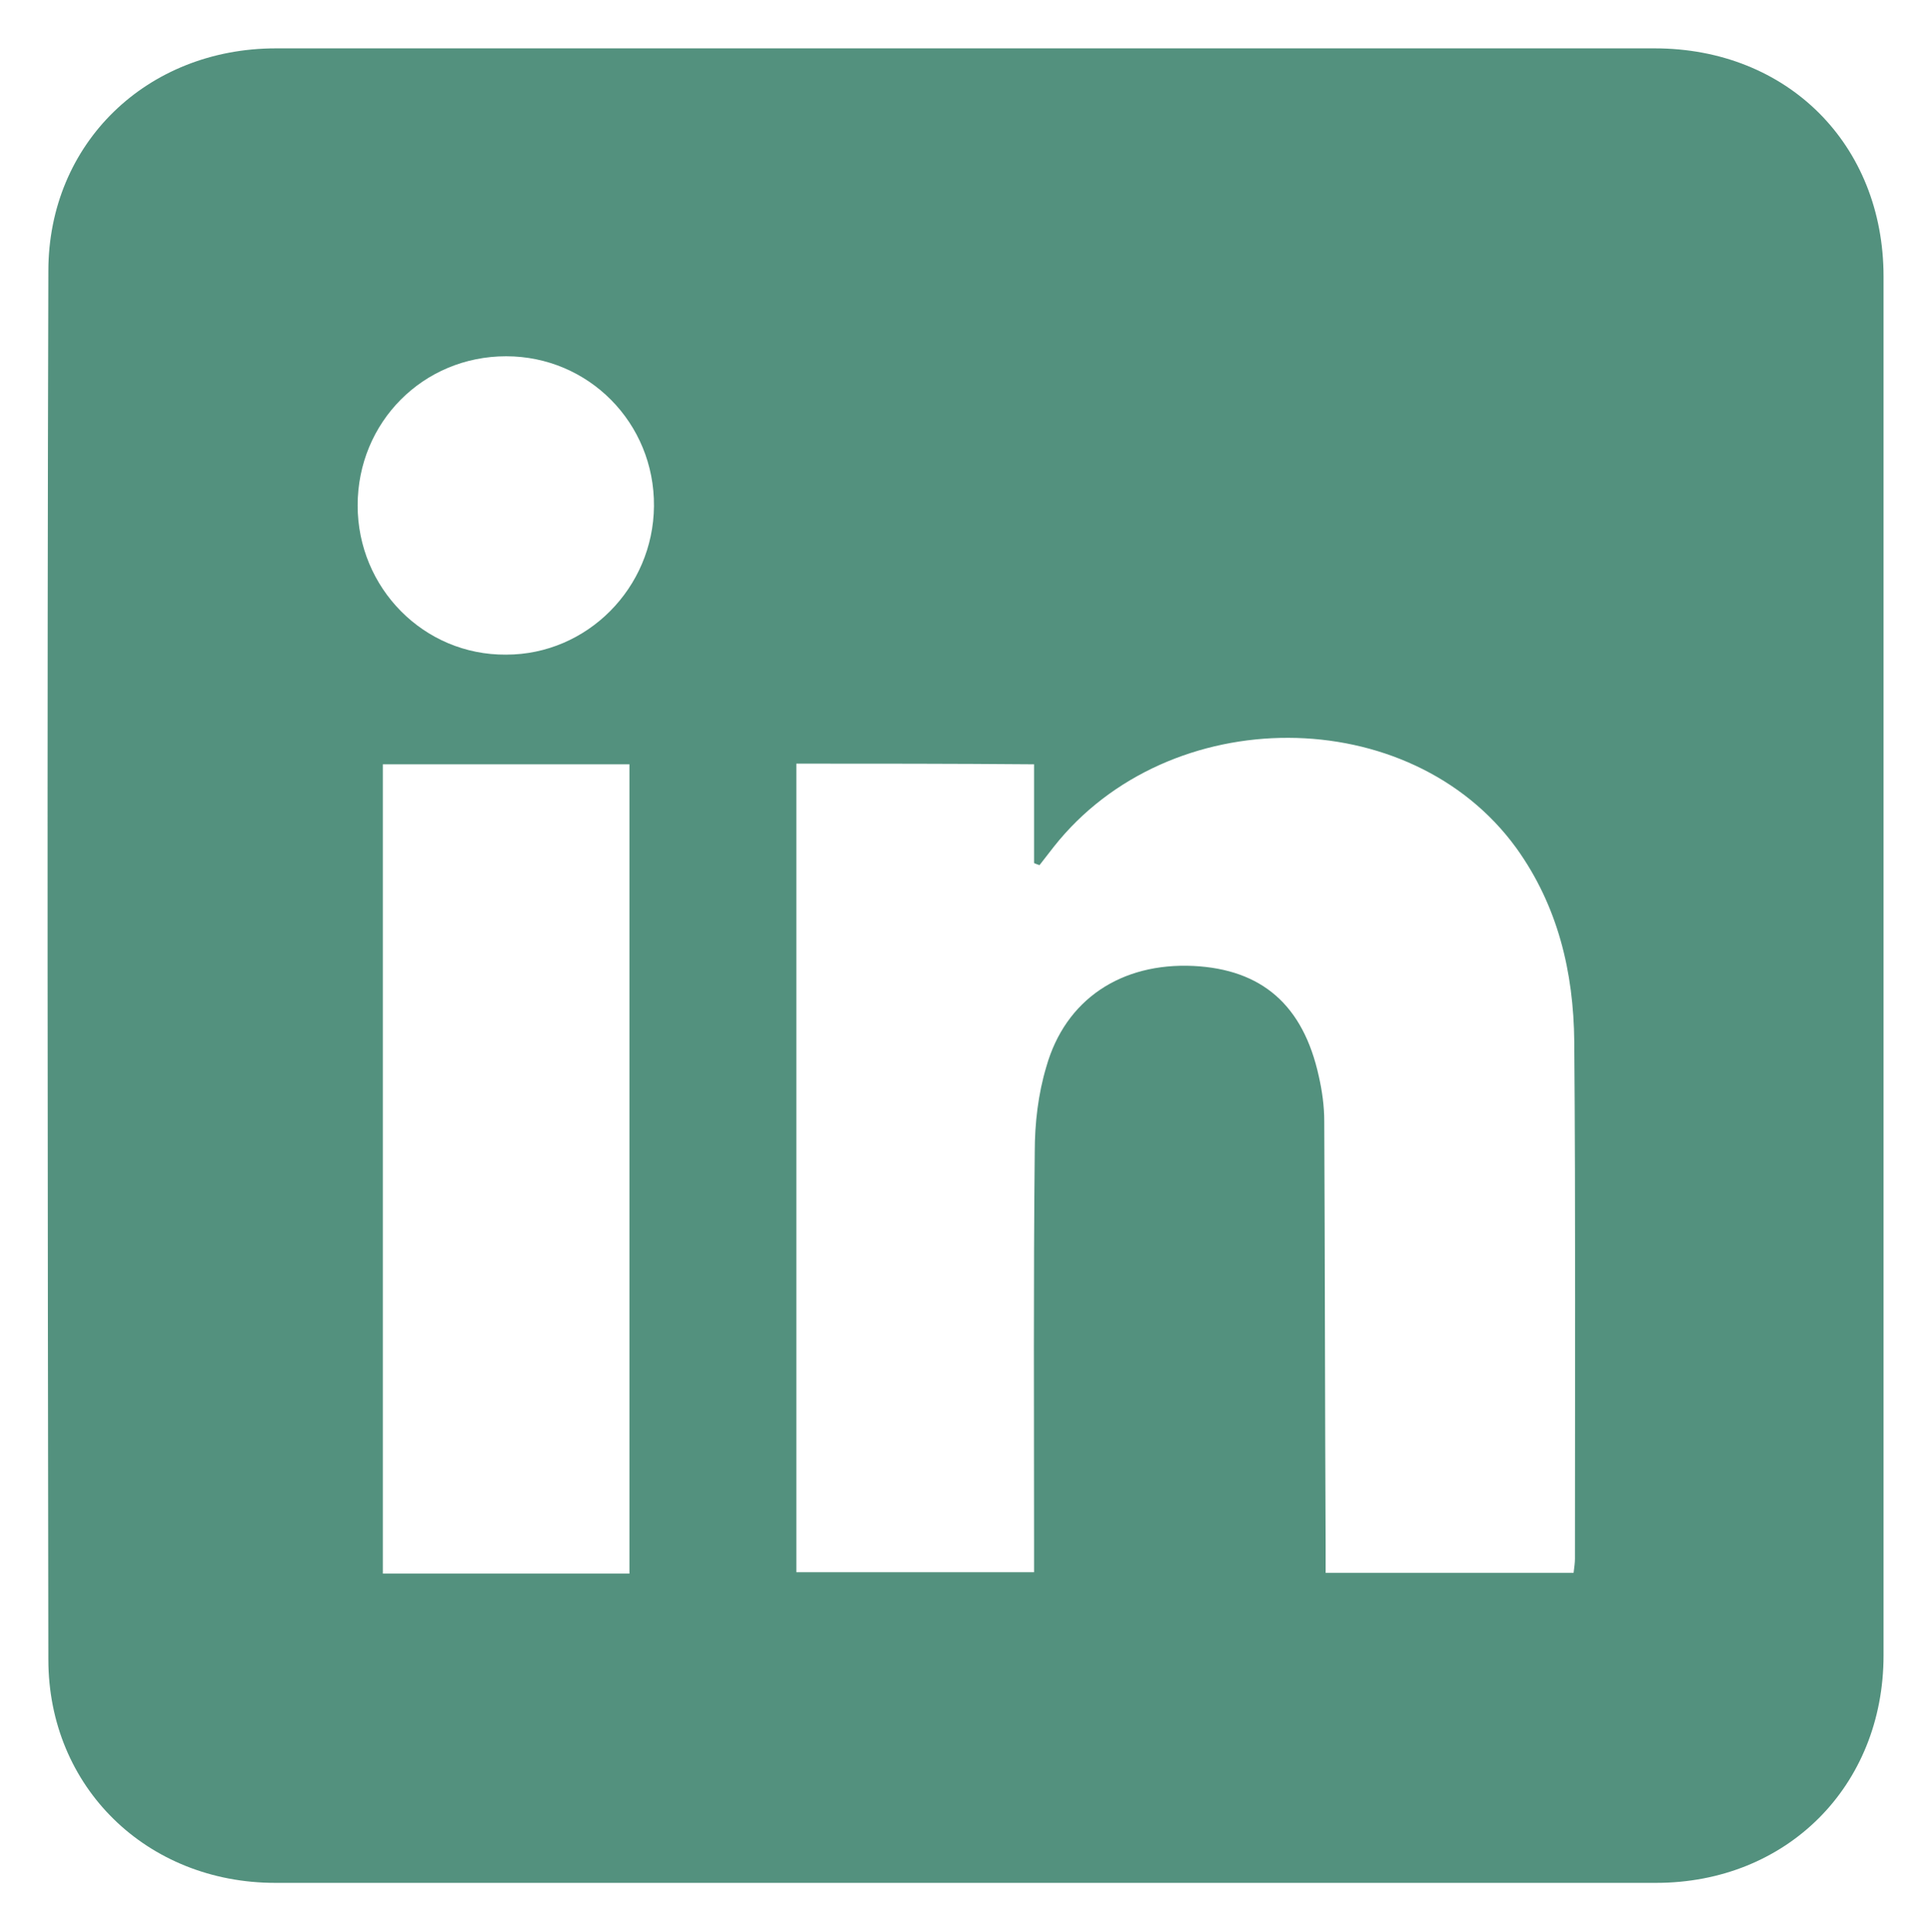
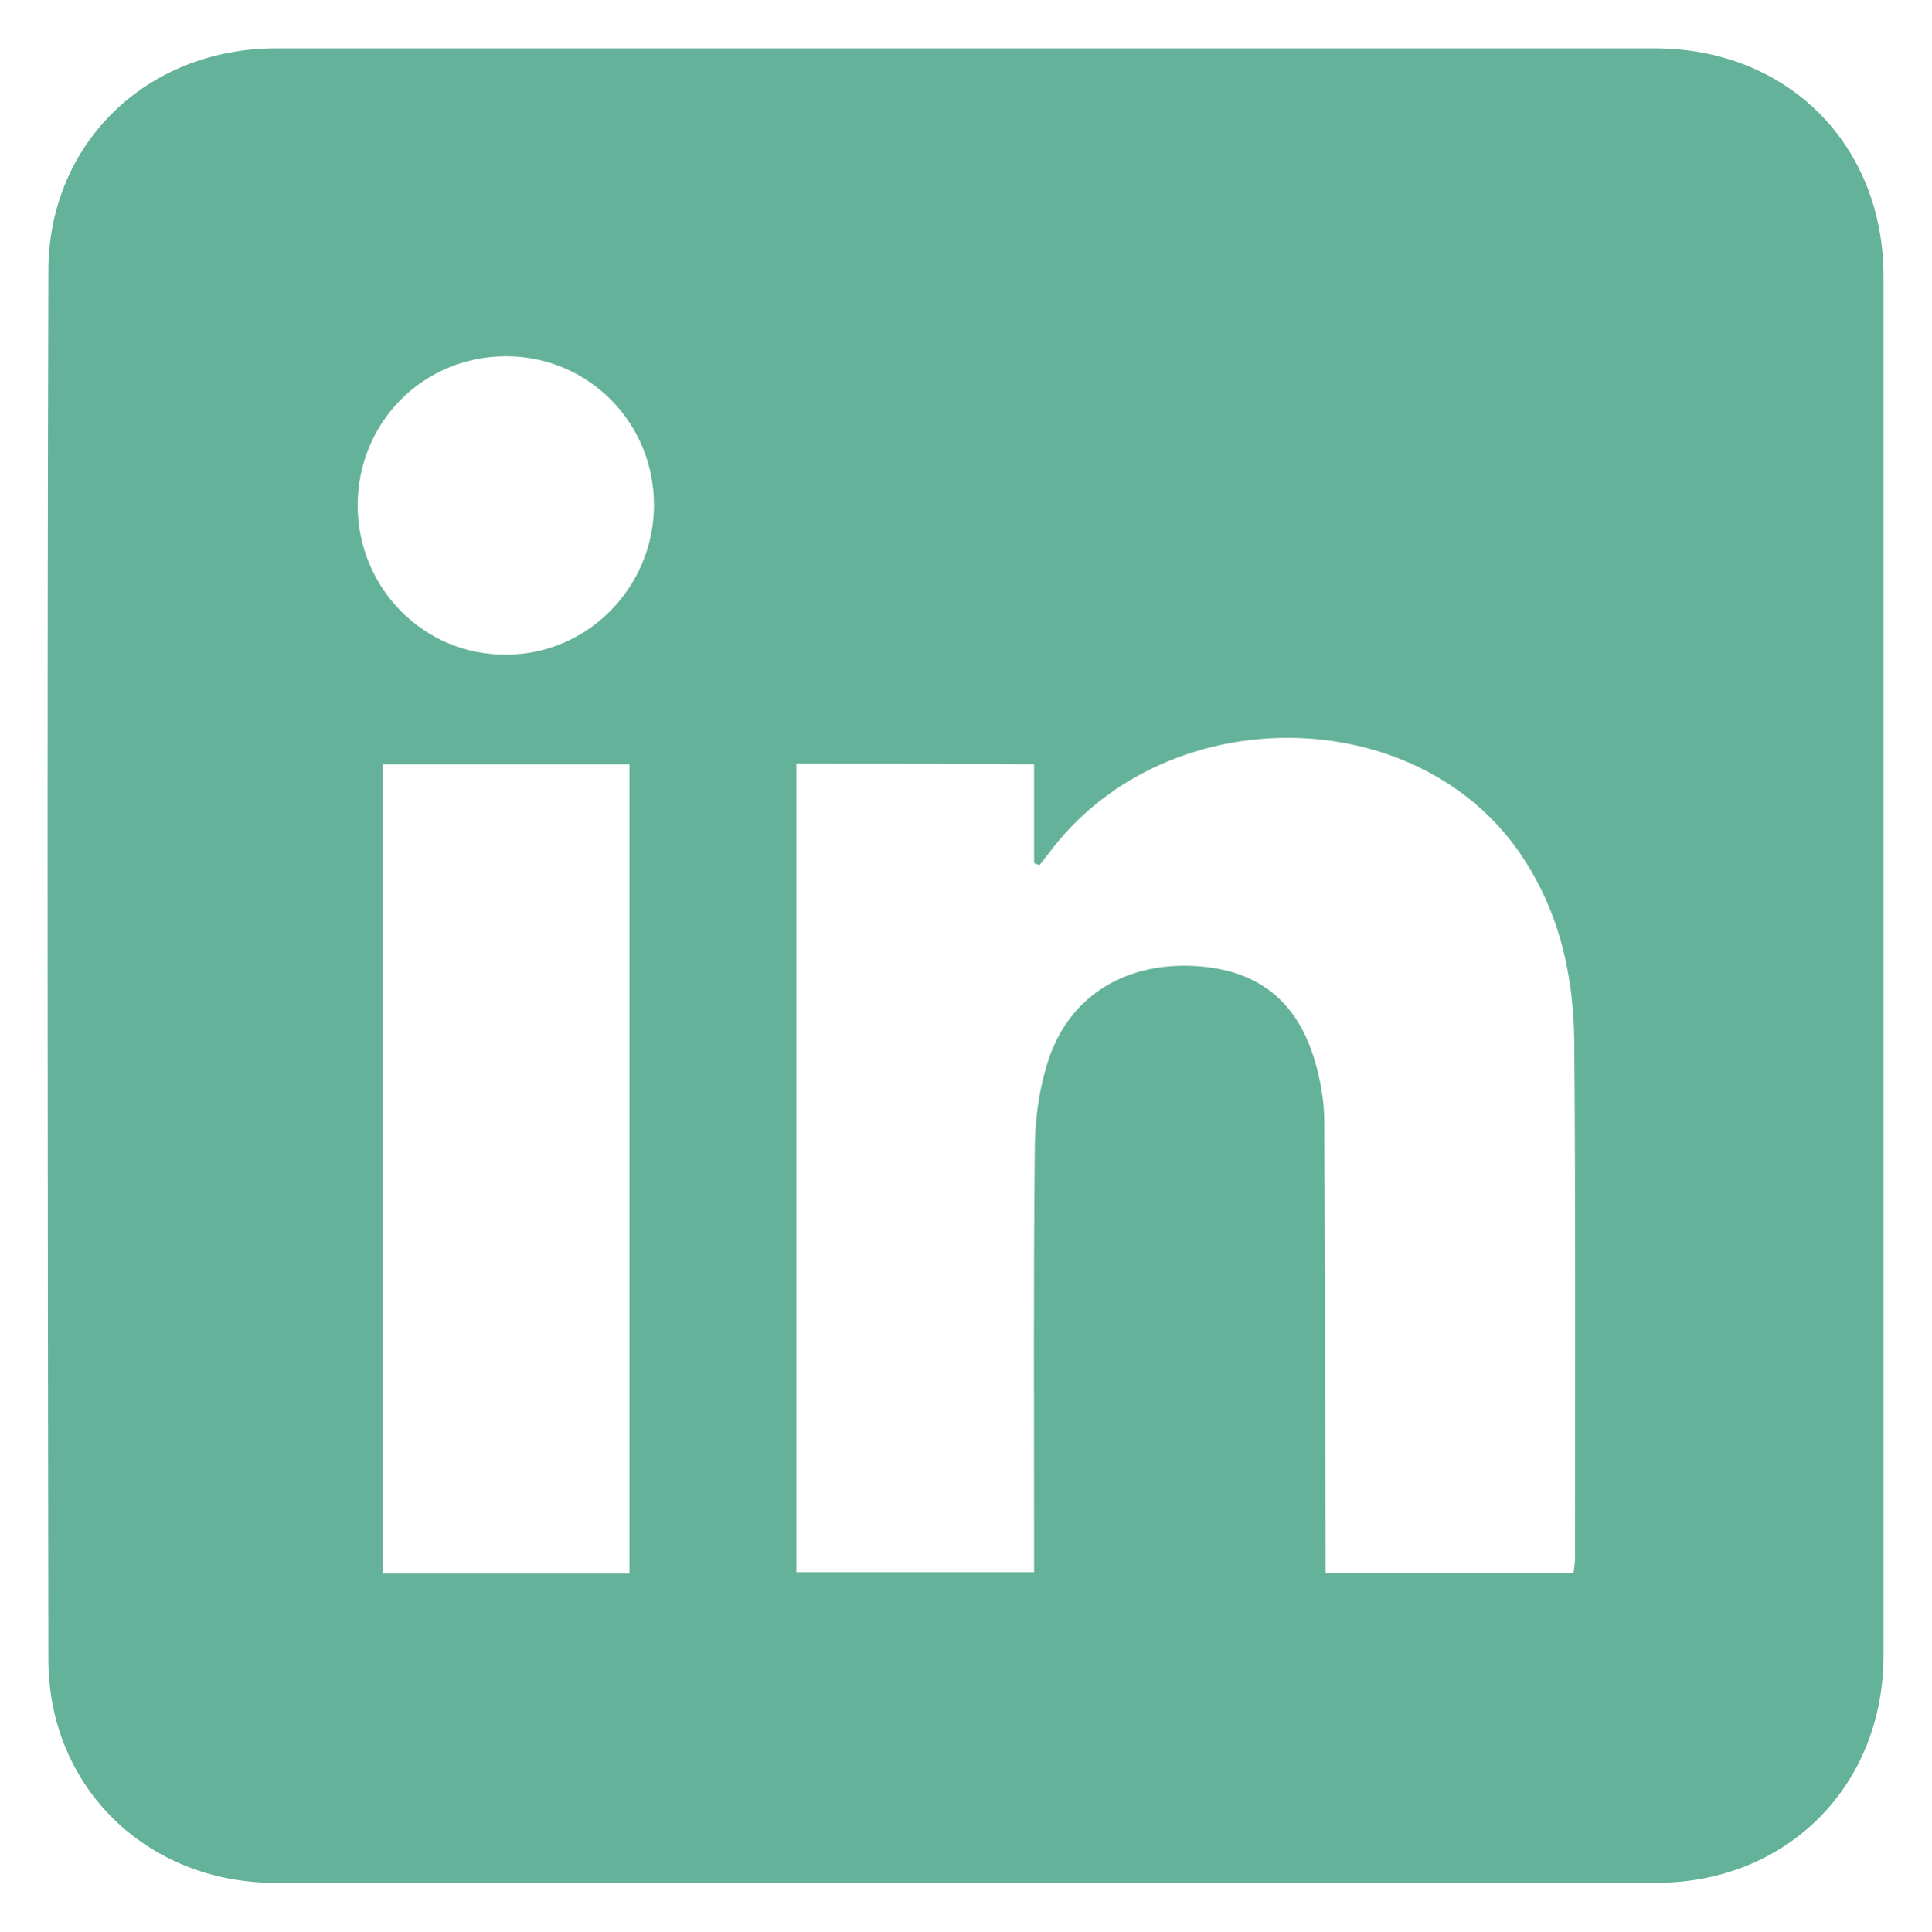
<svg xmlns="http://www.w3.org/2000/svg" version="1.1" x="0px" y="0px" viewBox="0 0 283.5 283.5" style="enable-background:new 0 0 283.5 283.5;" xml:space="preserve">
  <g id="icon-li">
-     <path class="st12" fill="#53917E" d="M141.5,7.1c33.8,0,67.6,0,101.4,0c19.5,0,33.6,14.1,33.6,33.5c0,67.5,0,134.9,0,202.4   c0,19.2-14.2,33.4-33.4,33.4c-67.6,0-135.1,0-202.7,0c-18.8,0-33.3-14-33.3-32.8C7,175.6,6.9,107.7,7.1,39.8   C7.1,21,21.6,7.1,40.5,7.1C74.2,7.1,107.8,7.1,141.5,7.1z M116.9,112.1c0,39.8,0,79.3,0,118.7c11.7,0,23.2,0,34.9,0   c0-1.6,0-2.9,0-4.2c0-19.2-0.1-38.4,0.1-57.5c0-4.2,0.5-8.5,1.7-12.5c2.8-9.9,11-15.3,21.6-14.8c10,0.5,16.1,5.7,18.4,16.2   c0.5,2.2,0.8,4.4,0.8,6.6c0.1,20.7,0.1,41.5,0.2,62.2c0,1.3,0,2.6,0,4.1c12.3,0,24.3,0,36.4,0c0.1-0.8,0.2-1.5,0.2-2.1   c0-25.3,0.1-50.6-0.1-75.9c-0.1-10.2-2.4-19.9-8.5-28.4c-15.6-21.5-51-21.6-67.9-0.2c-0.7,0.9-1.4,1.8-2.1,2.7   c-0.3-0.1-0.6-0.2-0.8-0.3c0-4.8,0-9.6,0-14.5C139.8,112.1,128.5,112.1,116.9,112.1z M92.4,231c0-39.8,0-79.3,0-118.8   c-12.3,0-24.2,0-36.2,0c0,39.7,0,79.2,0,118.8C68.3,231,80.2,231,92.4,231z M52.5,74.2c0,12.1,9.7,22,21.8,21.9   c11.9,0,21.6-9.8,21.7-21.8c0.1-12.2-9.6-22-21.7-22C62.1,52.3,52.5,62,52.5,74.2z" />
+     <path class="st12" fill="rgb(100, 178, 154)" d="M141.5,7.1c33.8,0,67.6,0,101.4,0c19.5,0,33.6,14.1,33.6,33.5c0,67.5,0,134.9,0,202.4   c0,19.2-14.2,33.4-33.4,33.4c-67.6,0-135.1,0-202.7,0c-18.8,0-33.3-14-33.3-32.8C7,175.6,6.9,107.7,7.1,39.8   C7.1,21,21.6,7.1,40.5,7.1C74.2,7.1,107.8,7.1,141.5,7.1z M116.9,112.1c0,39.8,0,79.3,0,118.7c11.7,0,23.2,0,34.9,0   c0-1.6,0-2.9,0-4.2c0-19.2-0.1-38.4,0.1-57.5c0-4.2,0.5-8.5,1.7-12.5c2.8-9.9,11-15.3,21.6-14.8c10,0.5,16.1,5.7,18.4,16.2   c0.5,2.2,0.8,4.4,0.8,6.6c0.1,20.7,0.1,41.5,0.2,62.2c0,1.3,0,2.6,0,4.1c12.3,0,24.3,0,36.4,0c0.1-0.8,0.2-1.5,0.2-2.1   c0-25.3,0.1-50.6-0.1-75.9c-0.1-10.2-2.4-19.9-8.5-28.4c-15.6-21.5-51-21.6-67.9-0.2c-0.7,0.9-1.4,1.8-2.1,2.7   c-0.3-0.1-0.6-0.2-0.8-0.3c0-4.8,0-9.6,0-14.5C139.8,112.1,128.5,112.1,116.9,112.1z M92.4,231c0-39.8,0-79.3,0-118.8   c-12.3,0-24.2,0-36.2,0c0,39.7,0,79.2,0,118.8C68.3,231,80.2,231,92.4,231z M52.5,74.2c0,12.1,9.7,22,21.8,21.9   c11.9,0,21.6-9.8,21.7-21.8c0.1-12.2-9.6-22-21.7-22C62.1,52.3,52.5,62,52.5,74.2z" />
  </g>
</svg>
